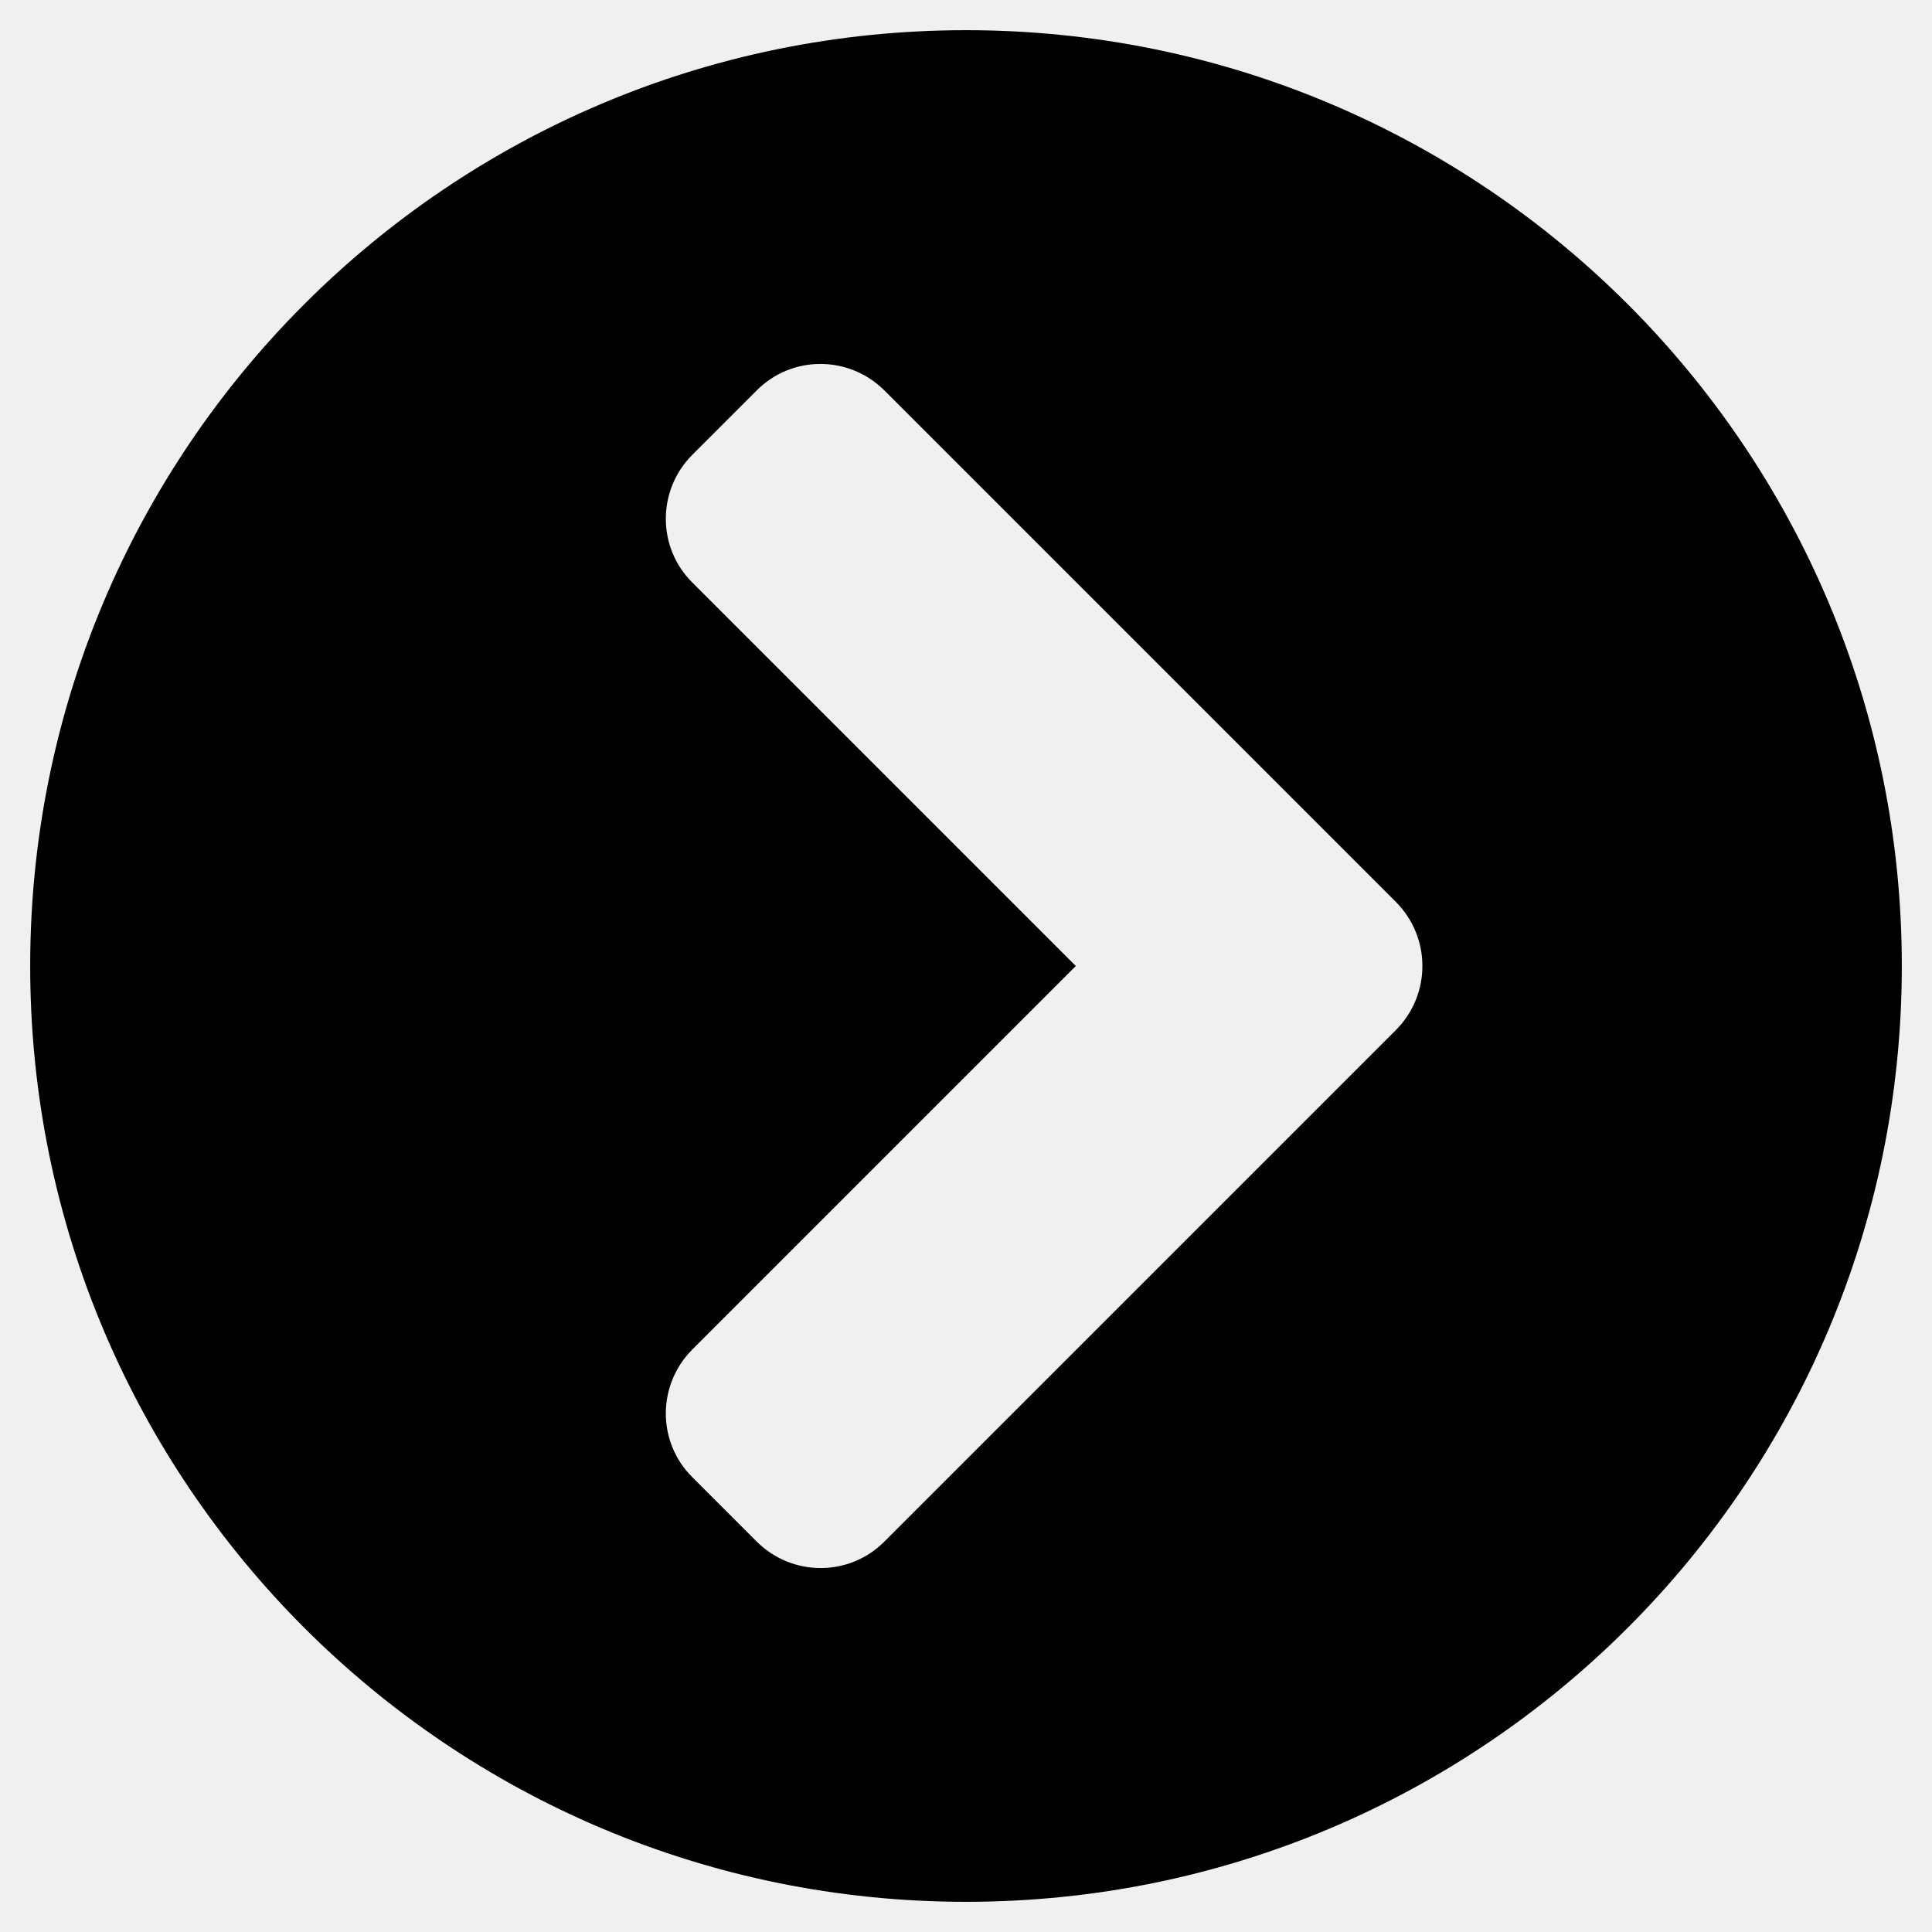
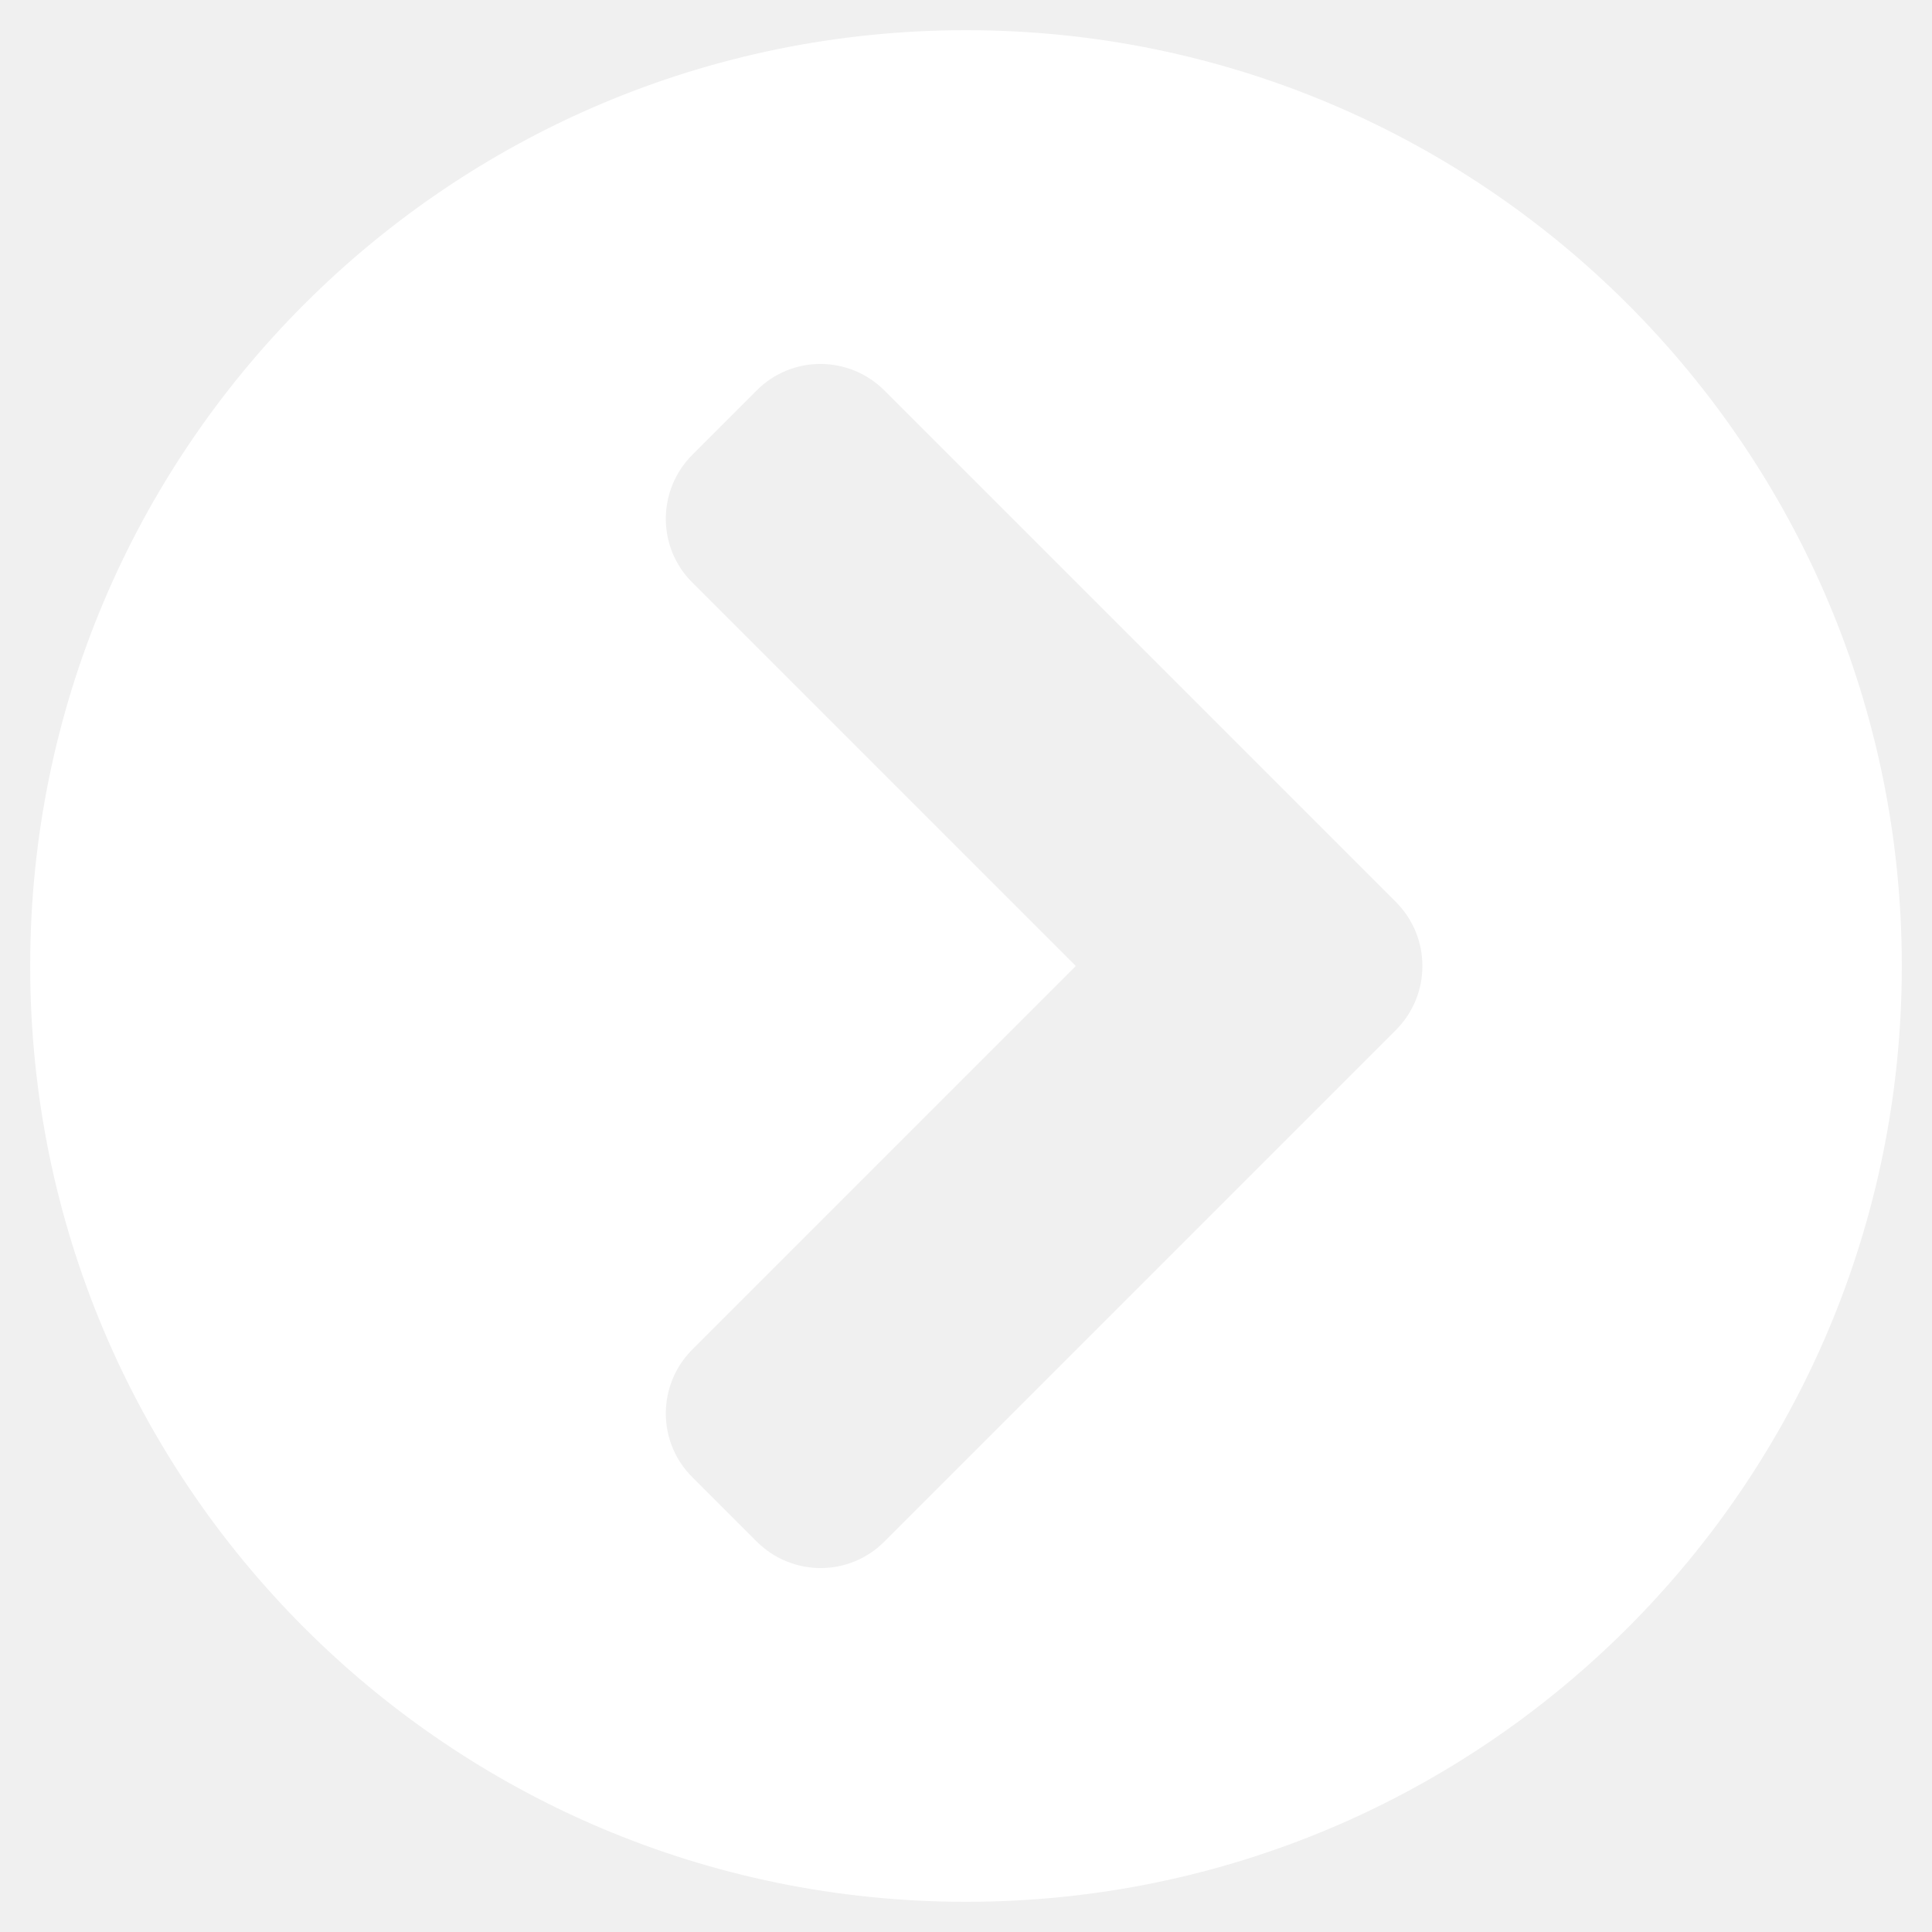
<svg xmlns="http://www.w3.org/2000/svg" aria-hidden="true" data-prefix="fas" data-icon="chevron-circle-right" class="svg-inline--fa fa-chevron-circle-right fa-w-16" role="img" viewBox="0 0 512 512">
-   <path fill="currentColor" d="M256 8c137 0 248 111 248 248S393 504 256 504 8 393 8 256 119 8 256 8zm113.9 231L234.4 103.5c-9.4-9.4-24.6-9.4-33.9 0l-17 17c-9.4 9.4-9.4 24.6 0 33.9L285.1 256 183.5 357.6c-9.4 9.4-9.4 24.6 0 33.9l17 17c9.4 9.4 24.6 9.4 33.9 0L369.9 273c9.4-9.4 9.4-24.6 0-34z" />
+   <path fill="#FFF" d="M256 8c137 0 248 111 248 248S393 504 256 504 8 393 8 256 119 8 256 8zm113.9 231L234.4 103.5c-9.4-9.4-24.6-9.4-33.9 0l-17 17c-9.4 9.4-9.4 24.6 0 33.9L285.1 256 183.5 357.6c-9.4 9.4-9.4 24.6 0 33.9l17 17c9.4 9.4 24.6 9.4 33.9 0L369.9 273c9.4-9.4 9.4-24.6 0-34z" />
</svg>
